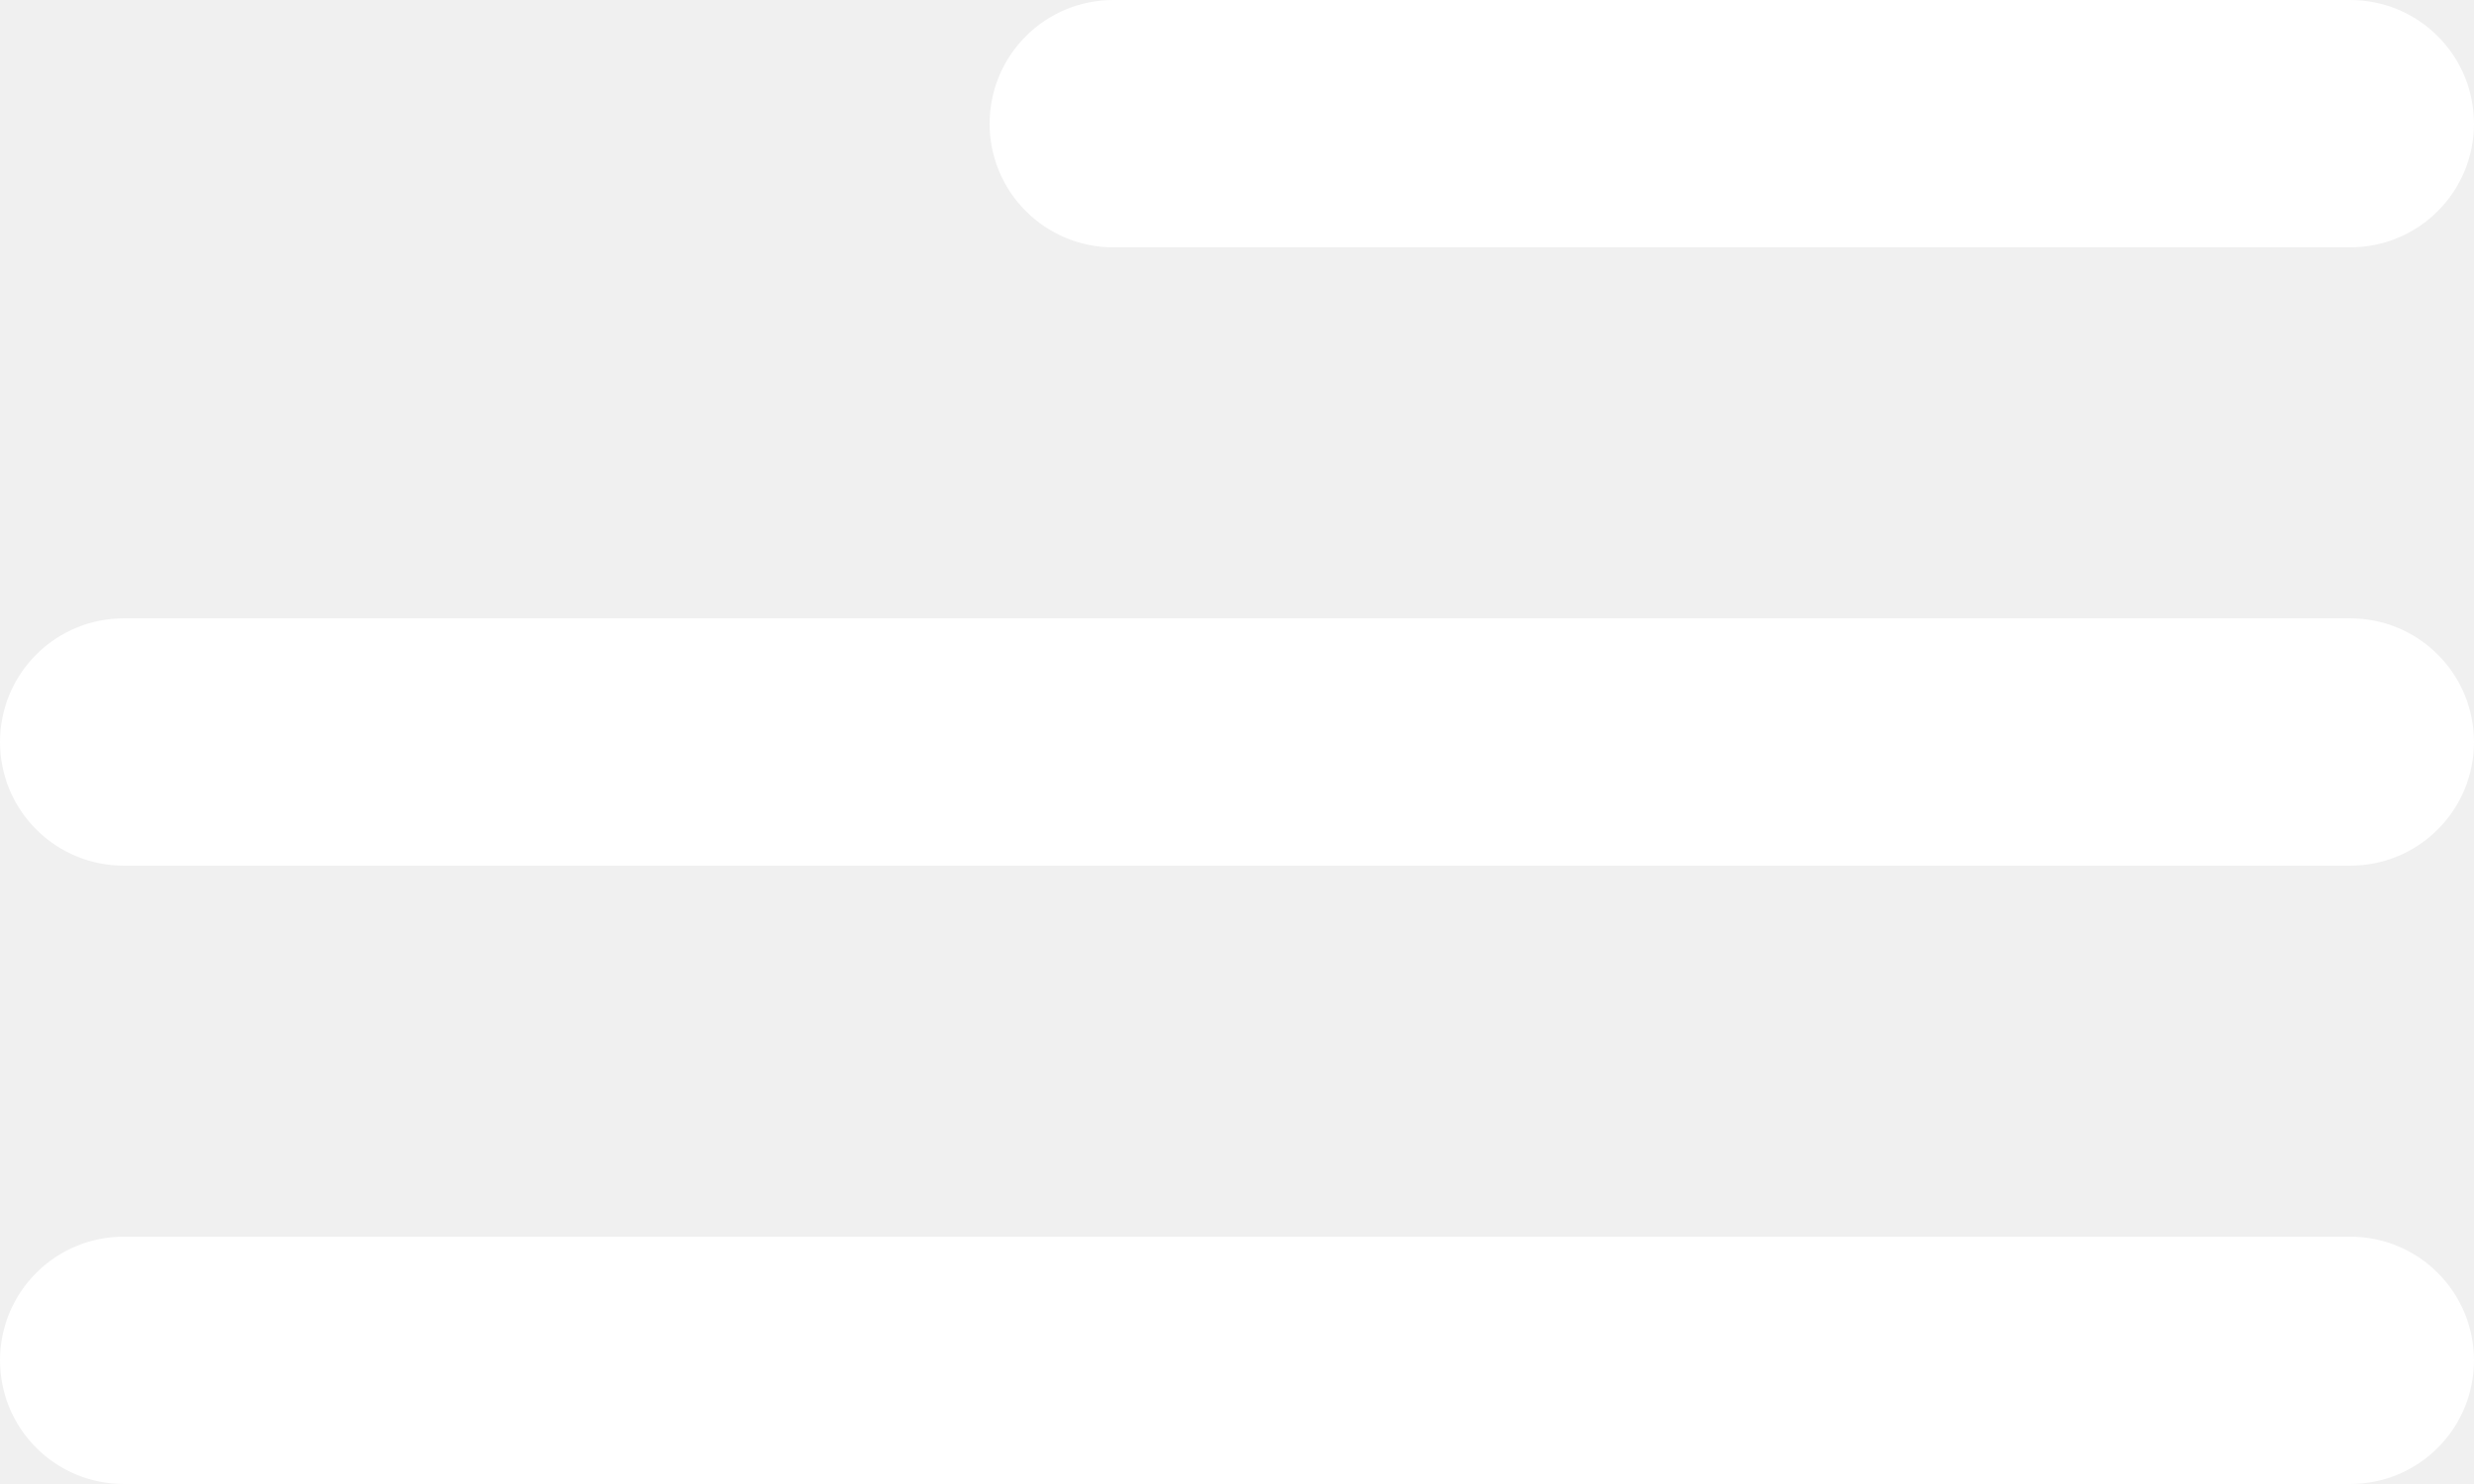
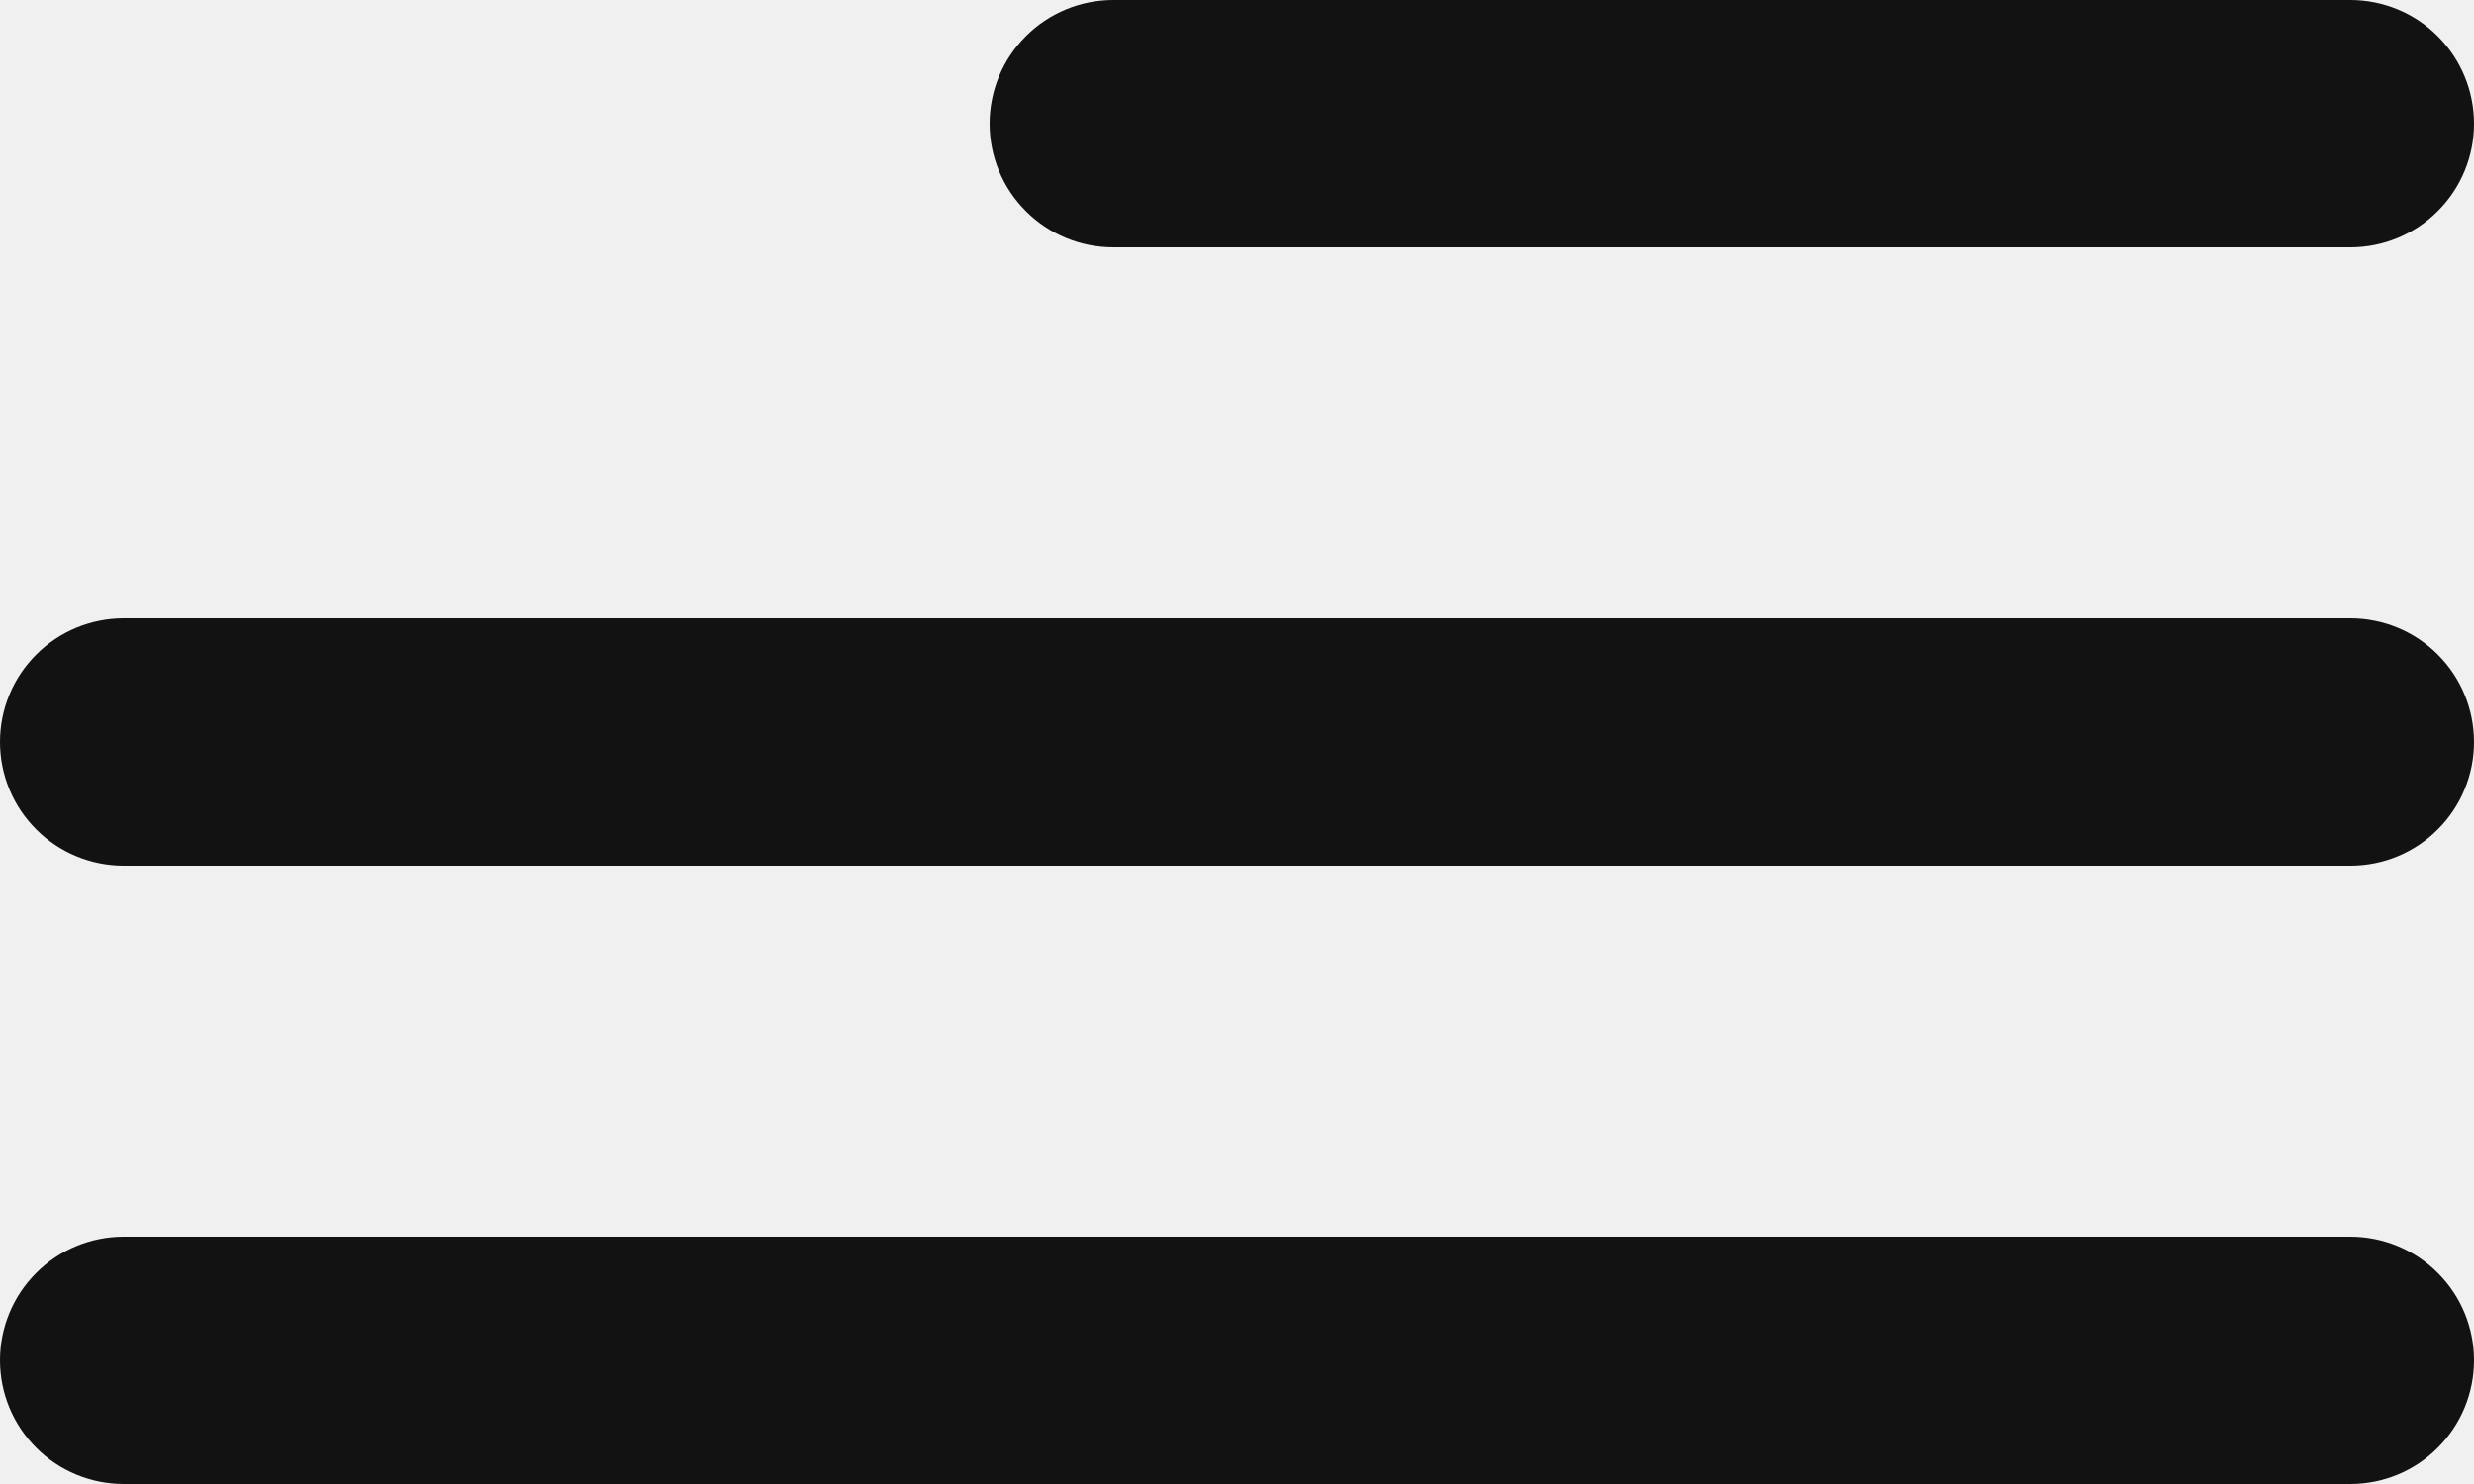
- <svg xmlns="http://www.w3.org/2000/svg" width="20" height="12" viewBox="0 0 20 12" fill="#FFF">
-   <path d="M9 2L19 2C19.265 2 19.52 1.895 19.707 1.707C19.895 1.52 20 1.265 20 1C20 0.735 19.895 0.48 19.707 0.293C19.52 0.105 19.265 0 19 0L9 0C8.735 0 8.48 0.105 8.293 0.293C8.105 0.48 8 0.735 8 1C8 1.265 8.105 1.52 8.293 1.707C8.48 1.895 8.735 2 9 2ZM19 10L1 10C0.735 10 0.48 10.105 0.293 10.293C0.105 10.48 0 10.735 0 11C0 11.265 0.105 11.52 0.293 11.707C0.48 11.895 0.735 12 1 12L19 12C19.265 12 19.52 11.895 19.707 11.707C19.895 11.52 20 11.265 20 11C20 10.735 19.895 10.48 19.707 10.293C19.52 10.105 19.265 10 19 10V10ZM1 7L19 7C19.265 7 19.52 6.895 19.707 6.707C19.895 6.52 20 6.265 20 6C20 5.735 19.895 5.48 19.707 5.293C19.52 5.105 19.265 5 19 5L1 5C0.735 5 0.48 5.105 0.293 5.293C0.105 5.48 0 5.735 0 6C0 6.265 0.105 6.52 0.293 6.707C0.48 6.895 0.735 7 1 7Z" fill="#FFFFFF" />
+ <svg xmlns="http://www.w3.org/2000/svg" width="20" height="12" viewBox="0 0 20 12" fill="#121212">
+   <path d="M9 2L19 2C19.265 2 19.52 1.895 19.707 1.707C19.895 1.52 20 1.265 20 1C20 0.735 19.895 0.48 19.707 0.293C19.52 0.105 19.265 0 19 0L9 0C8.735 0 8.48 0.105 8.293 0.293C8.105 0.48 8 0.735 8 1C8 1.265 8.105 1.52 8.293 1.707C8.48 1.895 8.735 2 9 2ZM19 10L1 10C0.735 10 0.48 10.105 0.293 10.293C0.105 10.48 0 10.735 0 11C0 11.265 0.105 11.52 0.293 11.707C0.48 11.895 0.735 12 1 12L19 12C19.265 12 19.52 11.895 19.707 11.707C19.895 11.52 20 11.265 20 11C20 10.735 19.895 10.48 19.707 10.293C19.52 10.105 19.265 10 19 10V10ZM1 7L19 7C19.265 7 19.52 6.895 19.707 6.707C19.895 6.52 20 6.265 20 6C20 5.735 19.895 5.48 19.707 5.293C19.52 5.105 19.265 5 19 5L1 5C0.735 5 0.48 5.105 0.293 5.293C0.105 5.48 0 5.735 0 6C0 6.265 0.105 6.52 0.293 6.707C0.48 6.895 0.735 7 1 7Z" fill="#121212" />
</svg>
